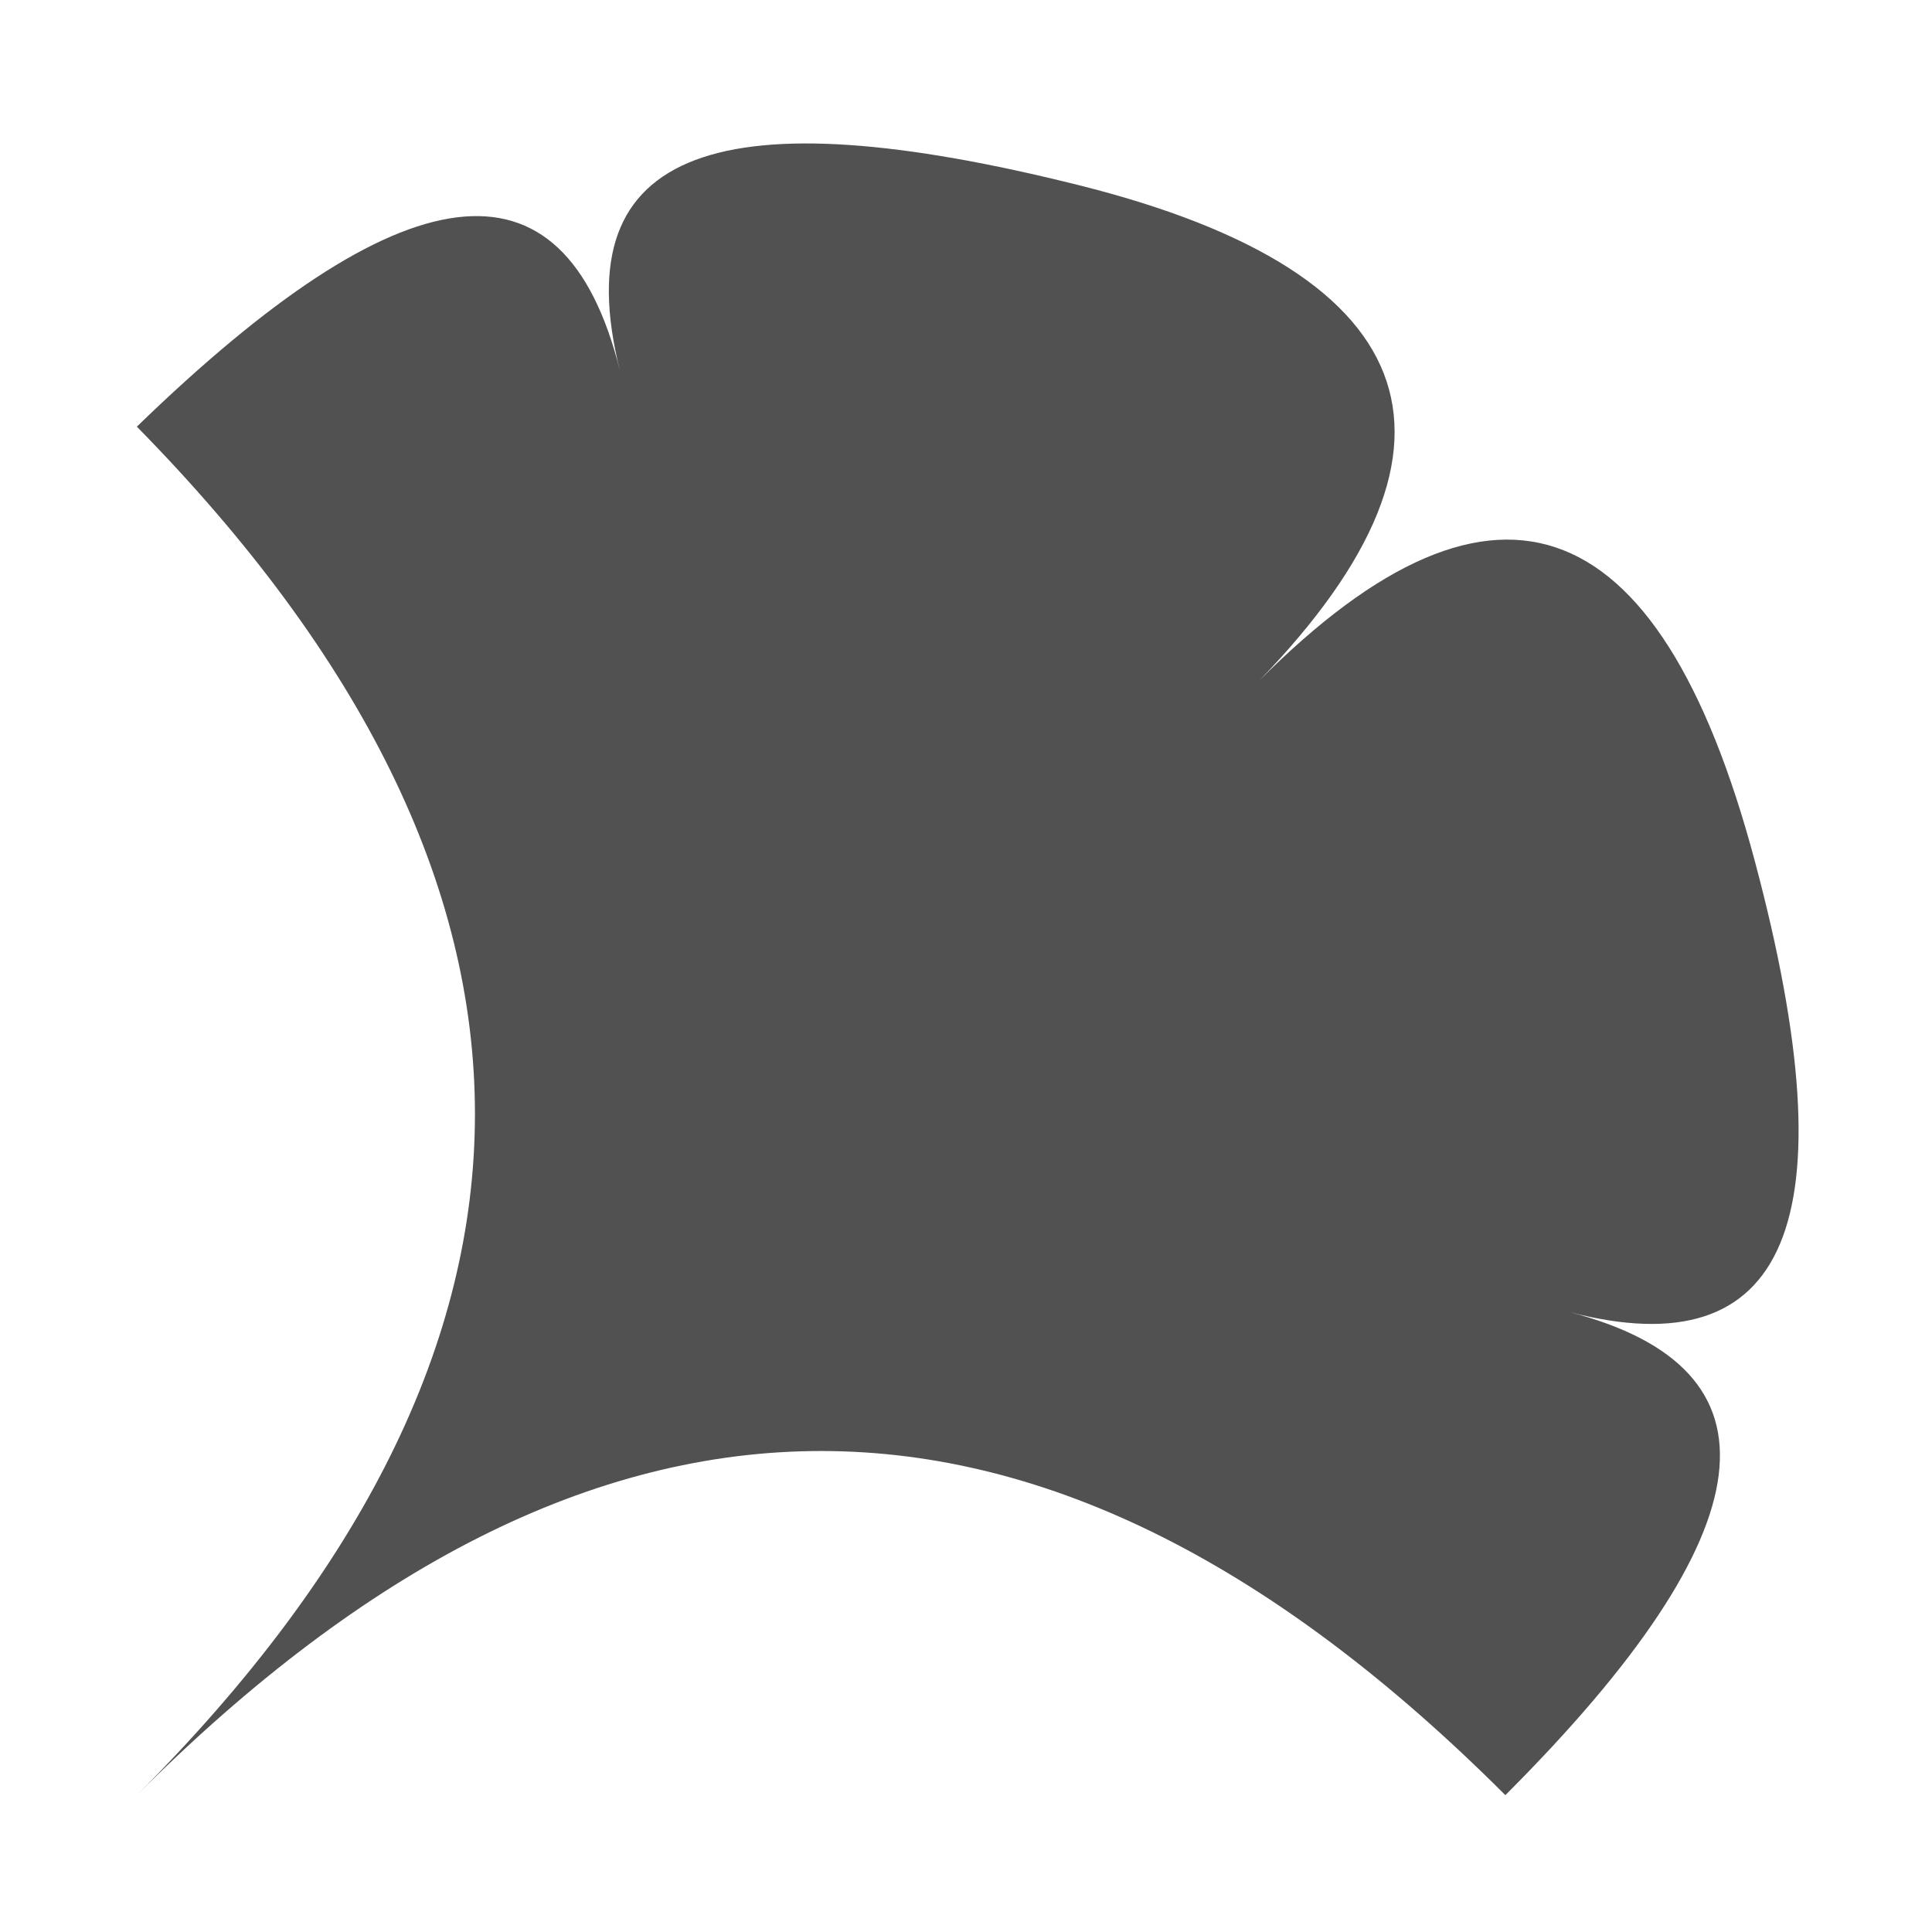
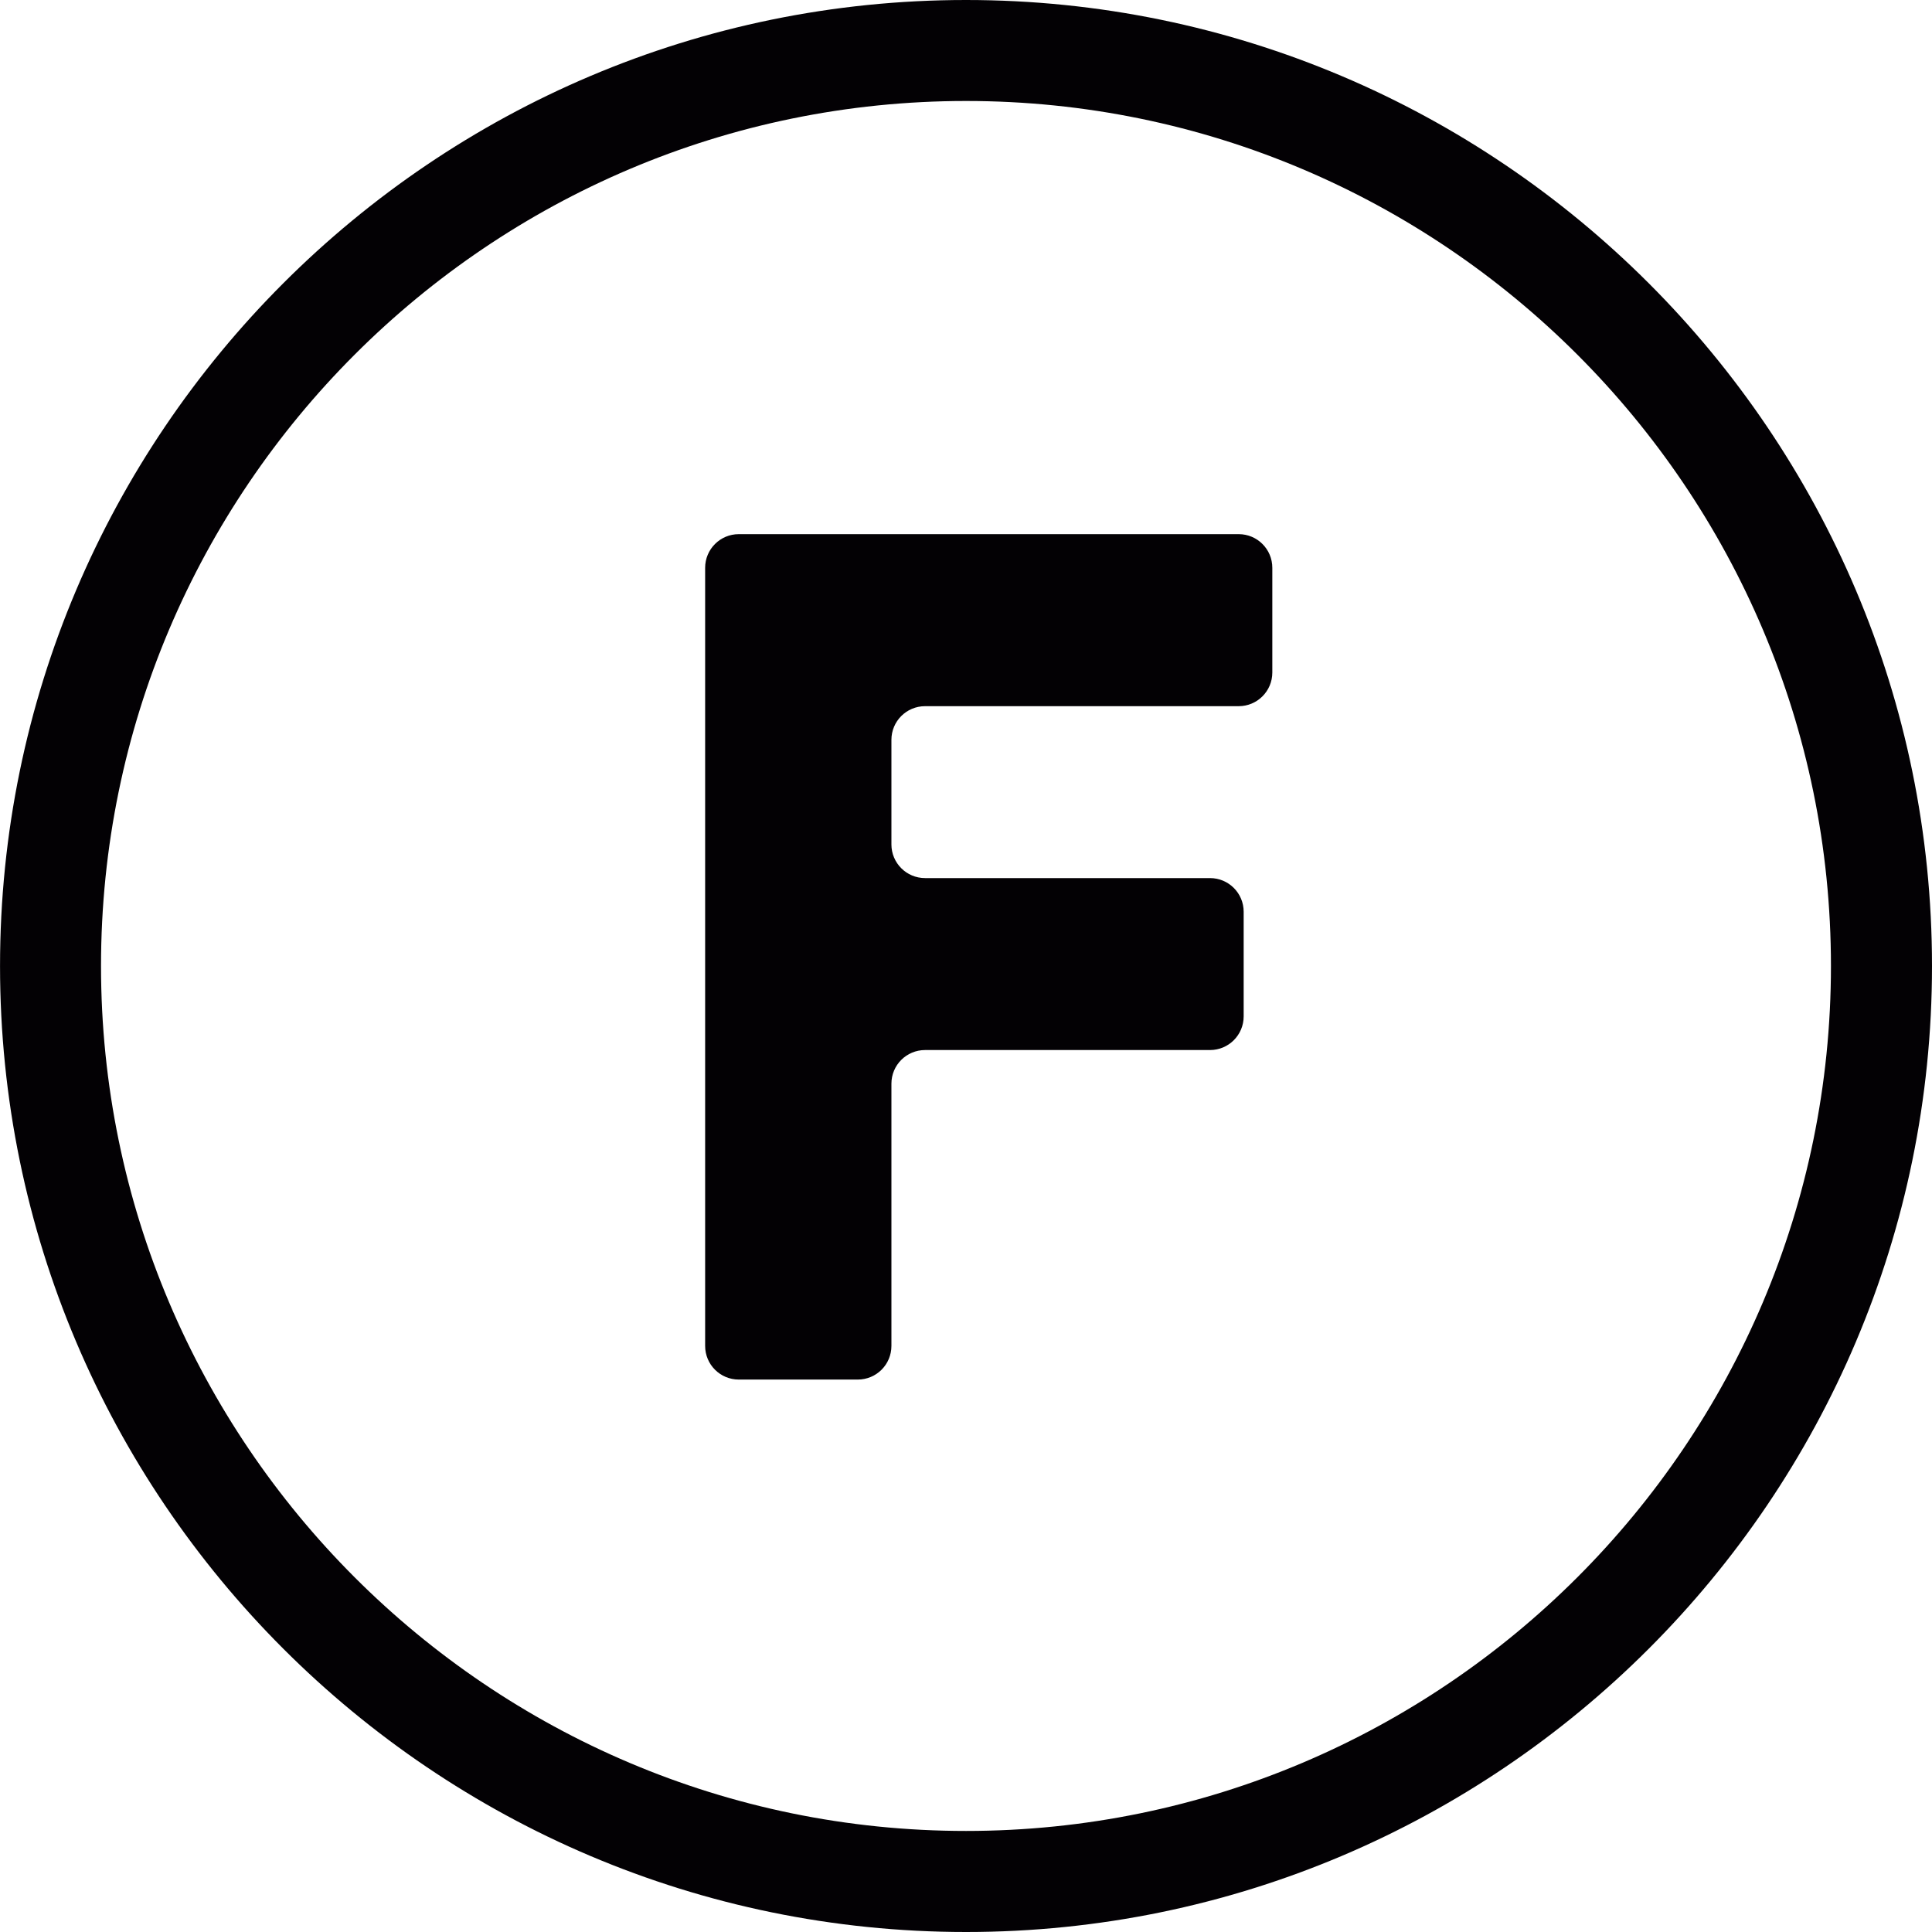
- <svg xmlns="http://www.w3.org/2000/svg" version="1.1" x="0px" y="0px" width="24px" height="24px" viewBox="0 0 24 24">
-   <style type="text/css">
- 	.st0{fill:#515151;}
- </style>
-   <path class="st0" d="M1.7,22.3c5.7-5.7,11.3-5.7,17,0c3.3-3.3,3.5-5.3,0.8-6c2.7,0.7,3.5-1.1,2.3-5.6s-3.3-5.2-6.3-2.1  c3-3,2.3-5.2-2.1-6.3S7,1.8,7.7,4.6C7,1.8,5,2.1,1.7,5.3C7.3,11,7.3,16.7,1.7,22.3" />
+ <svg xmlns="http://www.w3.org/2000/svg" version="1.1" id="Capa_1" x="0px" y="0px" viewBox="0 0 57.376 57.376" style="enable-background:new 0 0 57.376 57.376;" xml:space="preserve">
+   <g>
+     <g>
+       <path style="fill:#030104;" d="M28.689,0C12.87,0,0.001,12.869,0.001,28.688c0,15.818,12.87,28.688,28.689,28.688    c15.816,0,28.686-12.869,28.686-28.688S44.507,0,28.689,0z M28.689,54.375c-14.165,0-25.689-11.523-25.689-25.688    c0-14.164,11.524-25.688,25.689-25.688c14.163,0,25.686,11.523,25.686,25.688S42.853,54.375,28.689,54.375z" />
+       <path style="fill:#030104;" d="M36.786,15.863H21.941c-0.553,0-1,0.447-1,1V39.97c0,0.554,0.447,1,1,1h3.532c0.553,0,1-0.446,1-1    v-7.786c0-0.554,0.447-1,1-1h8.461c0.553,0,1-0.447,1-1v-3.107c0-0.553-0.447-1-1-1h-8.461c-0.553,0-1-0.447-1-1v-3.105    c0-0.553,0.447-1,1-1h9.312c0.553,0,1-0.447,1-1v-3.107C37.786,16.311,37.339,15.863,36.786,15.863z" />
+     </g>
+   </g>
+   <g>
+ </g>
+   <g>
+ </g>
+   <g>
+ </g>
+   <g>
+ </g>
+   <g>
+ </g>
+   <g>
+ </g>
+   <g>
+ </g>
+   <g>
+ </g>
+   <g>
+ </g>
+   <g>
+ </g>
+   <g>
+ </g>
+   <g>
+ </g>
+   <g>
+ </g>
+   <g>
+ </g>
+   <g>
+ </g>
</svg>
